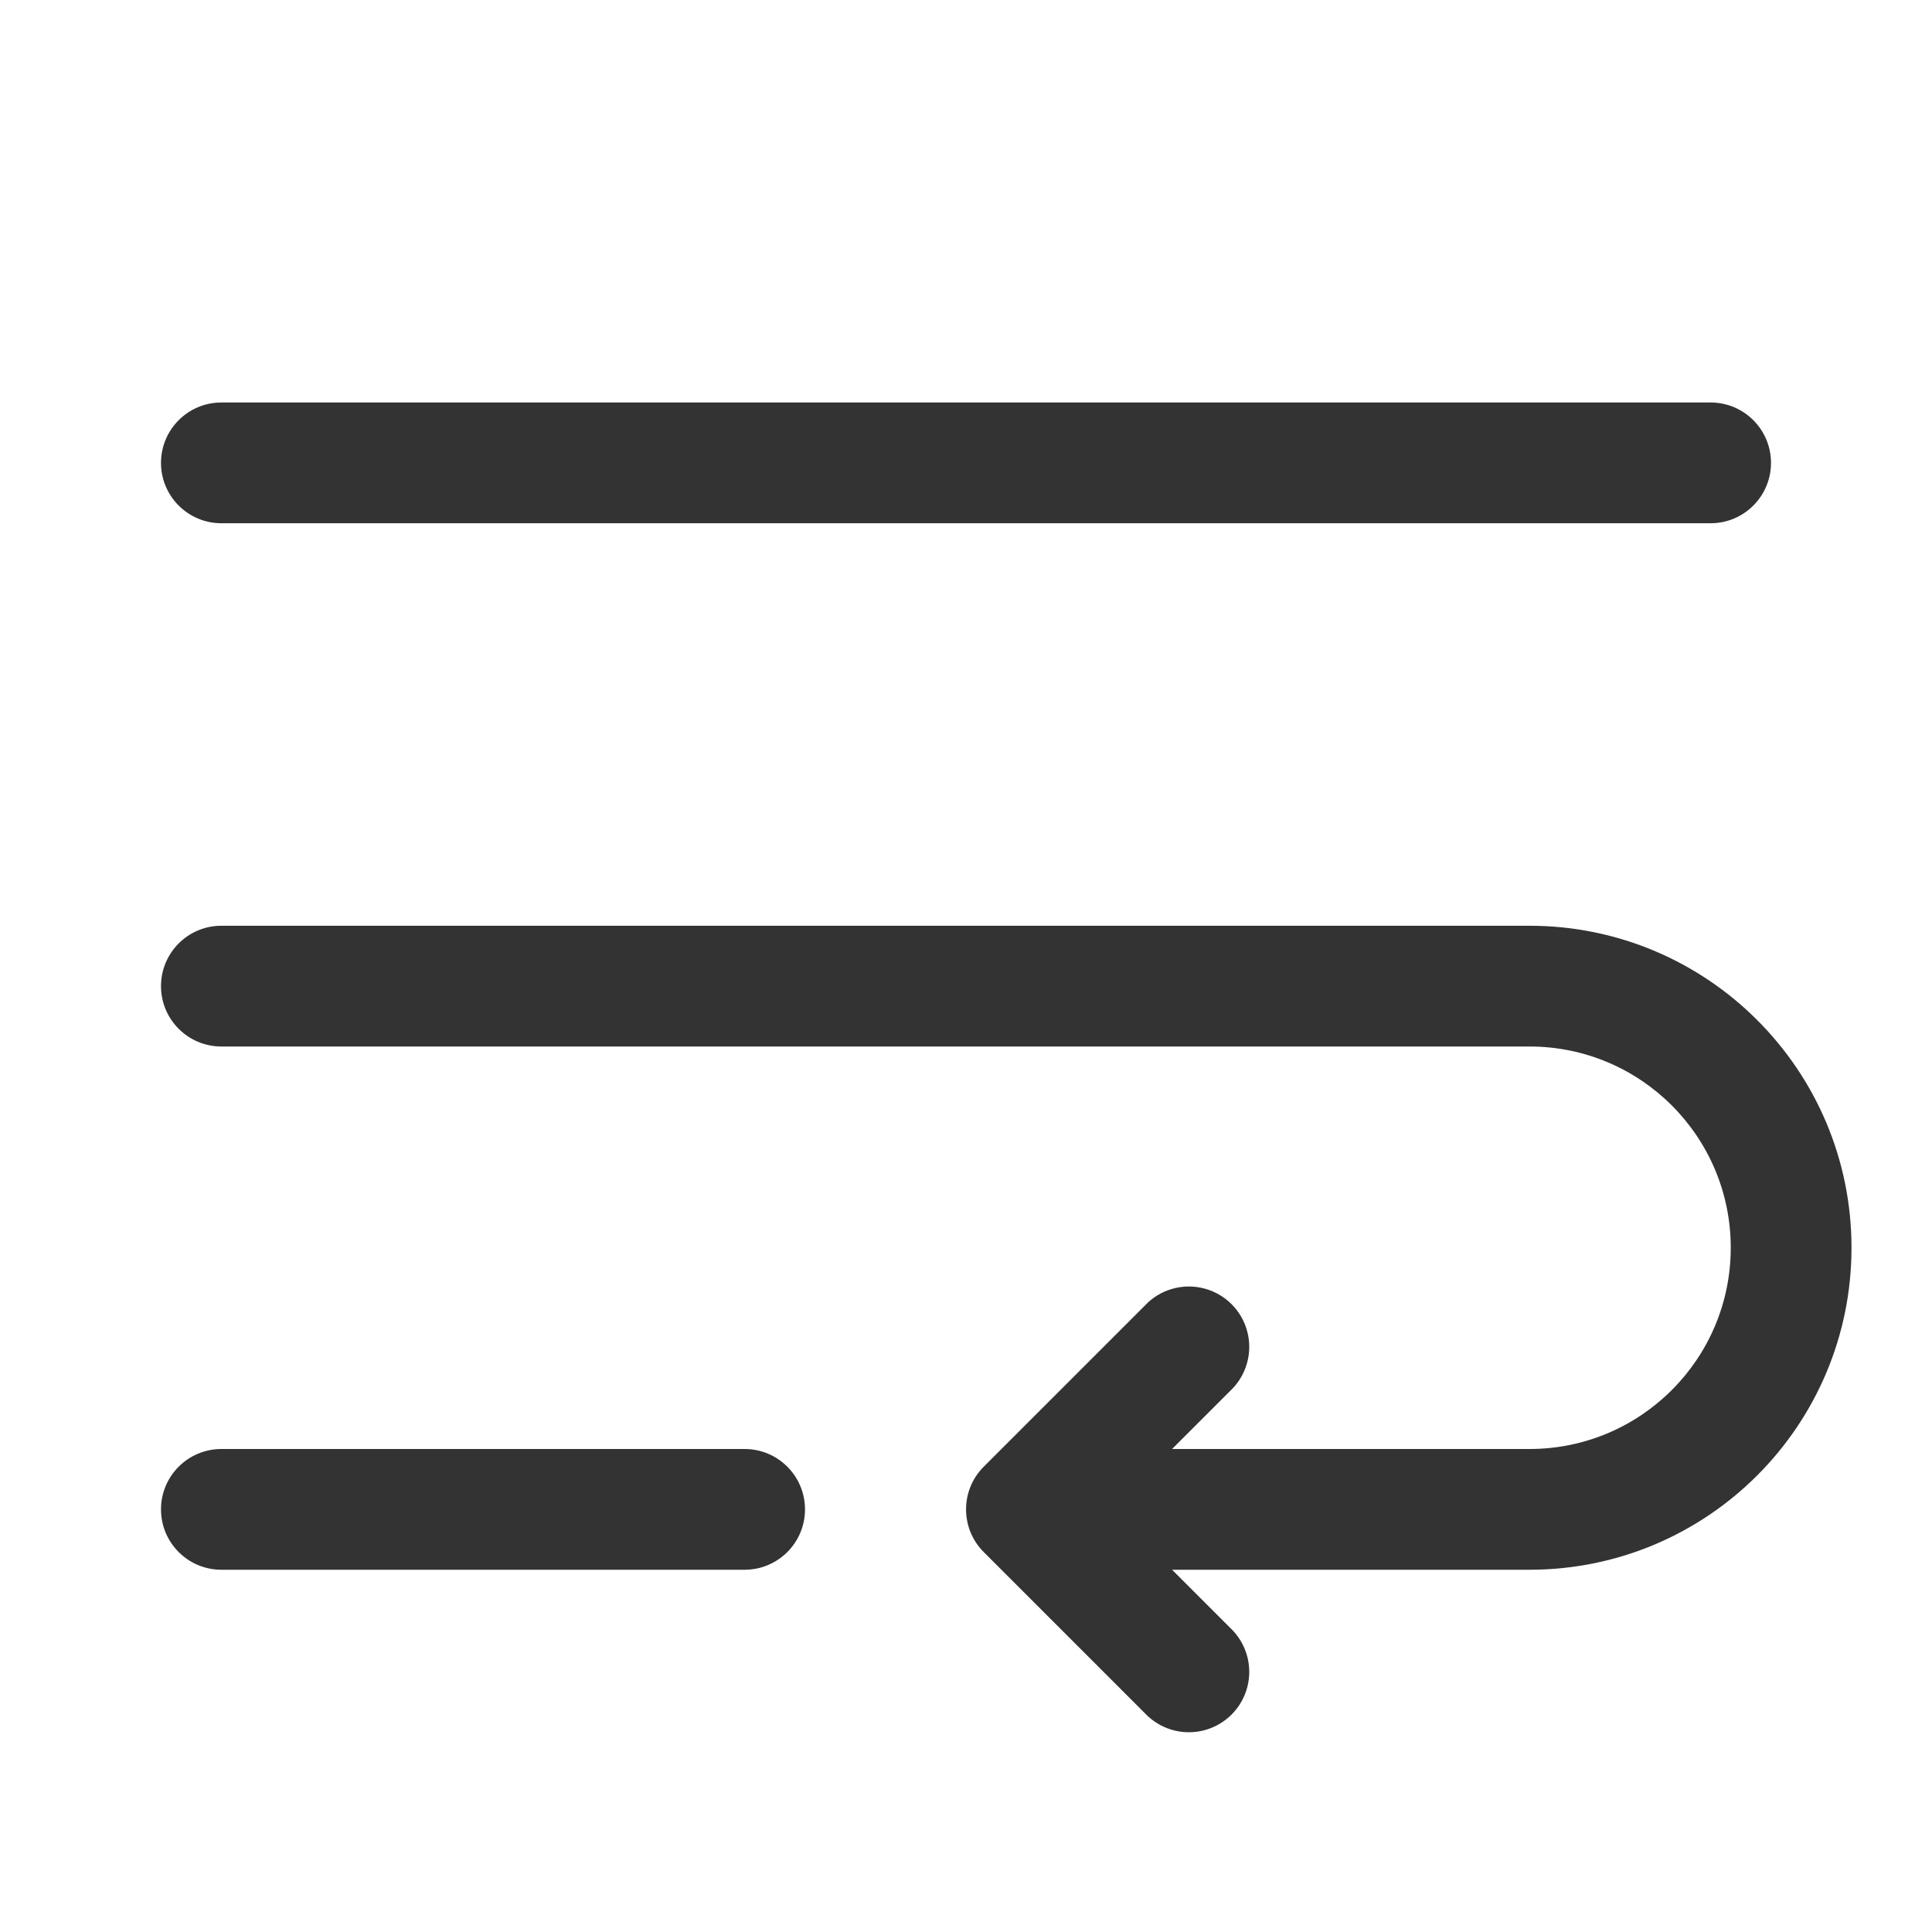
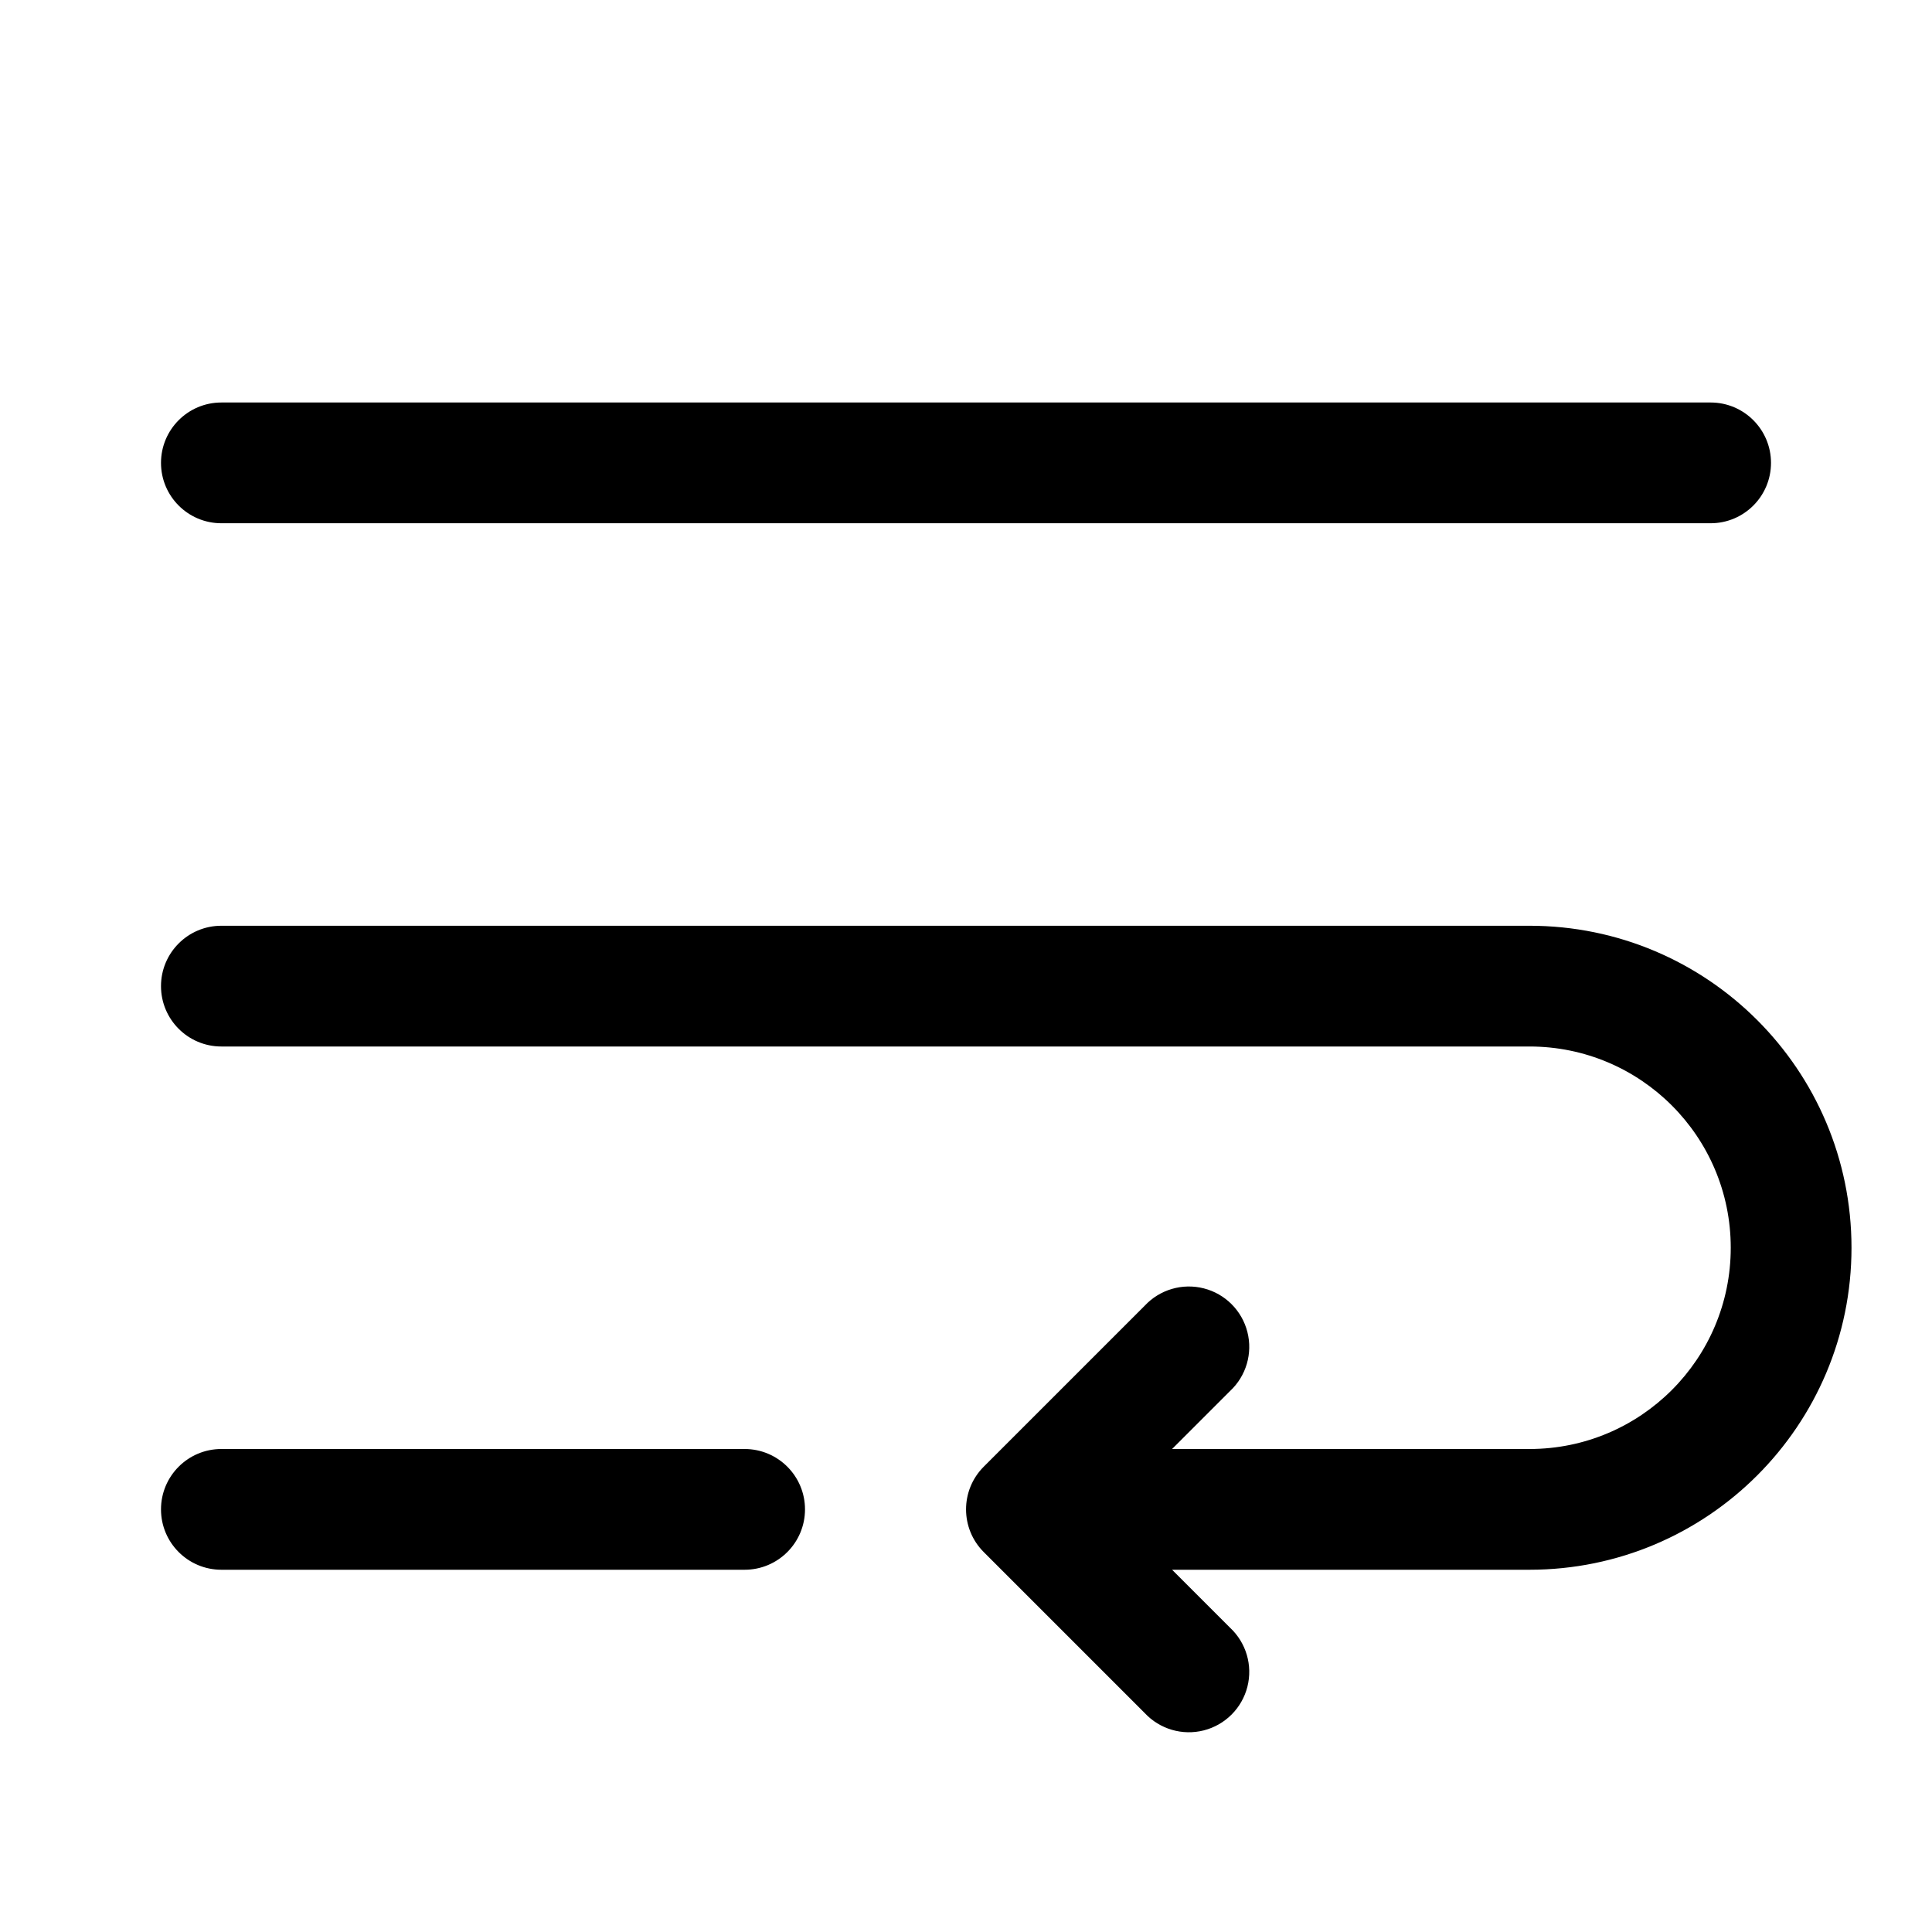
<svg xmlns="http://www.w3.org/2000/svg" width="24" height="24" viewBox="0 0 24 24">
-   <path fill="#333333" d="M2.75 5a.75.75 0 0 0 0 1.5h18.5a.75.75 0 0 0 0-1.5zm0 6.5a.75.75 0 0 0 0 1.5H19a2.5 2.5 0 0 1 0 5h-4.44l.72-.72a.75.75 0 1 0-1.06-1.06l-2 2a.75.75 0 0 0 0 1.06l2 2a.75.75 0 1 0 1.06-1.06l-.72-.72H19a4 4 0 0 0 0-8zM2 18.75a.75.75 0 0 1 .75-.75h6.5a.75.75 0 0 1 0 1.5h-6.5a.75.75 0 0 1-.75-.75" />
+   <path fill="currentColor" d="M2.75 5a.75.75 0 0 0 0 1.5h18.5a.75.75 0 0 0 0-1.5zm0 6.5a.75.75 0 0 0 0 1.5H19a2.5 2.5 0 0 1 0 5h-4.44l.72-.72a.75.75 0 1 0-1.06-1.06l-2 2a.75.75 0 0 0 0 1.06l2 2a.75.75 0 1 0 1.06-1.06l-.72-.72H19a4 4 0 0 0 0-8zM2 18.75a.75.75 0 0 1 .75-.75h6.5a.75.75 0 0 1 0 1.5h-6.5a.75.75 0 0 1-.75-.75" />
</svg>
